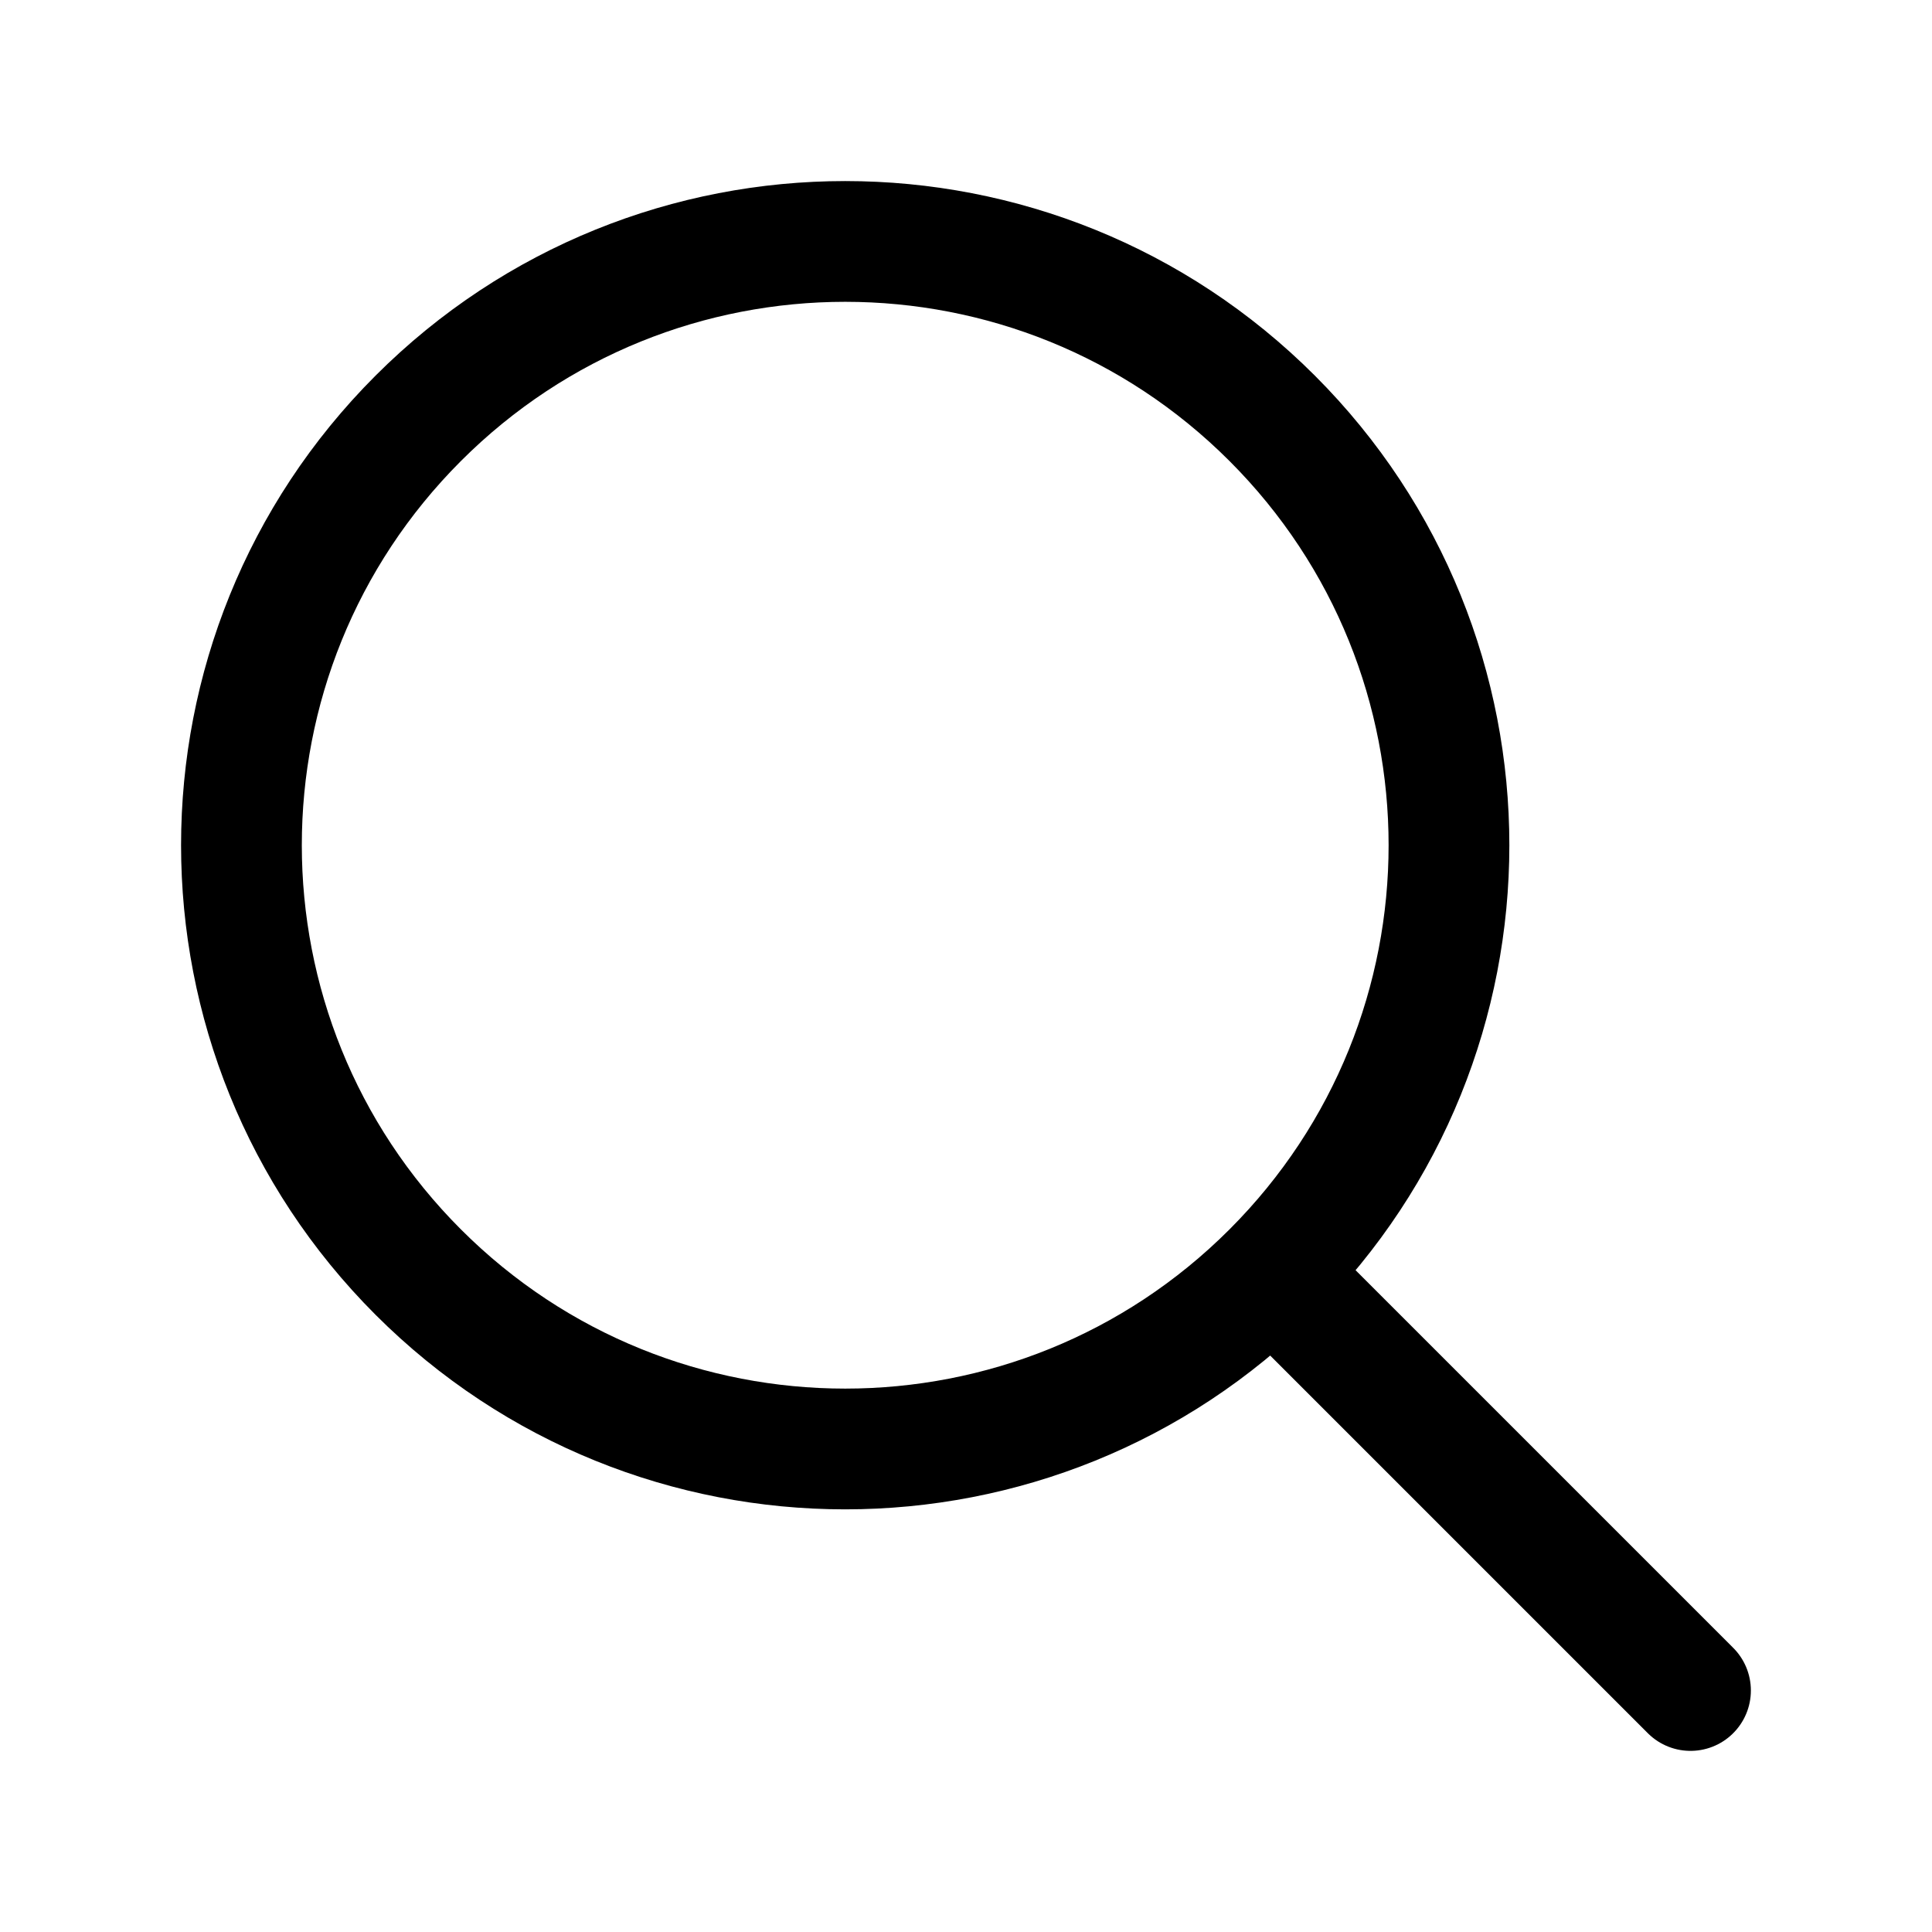
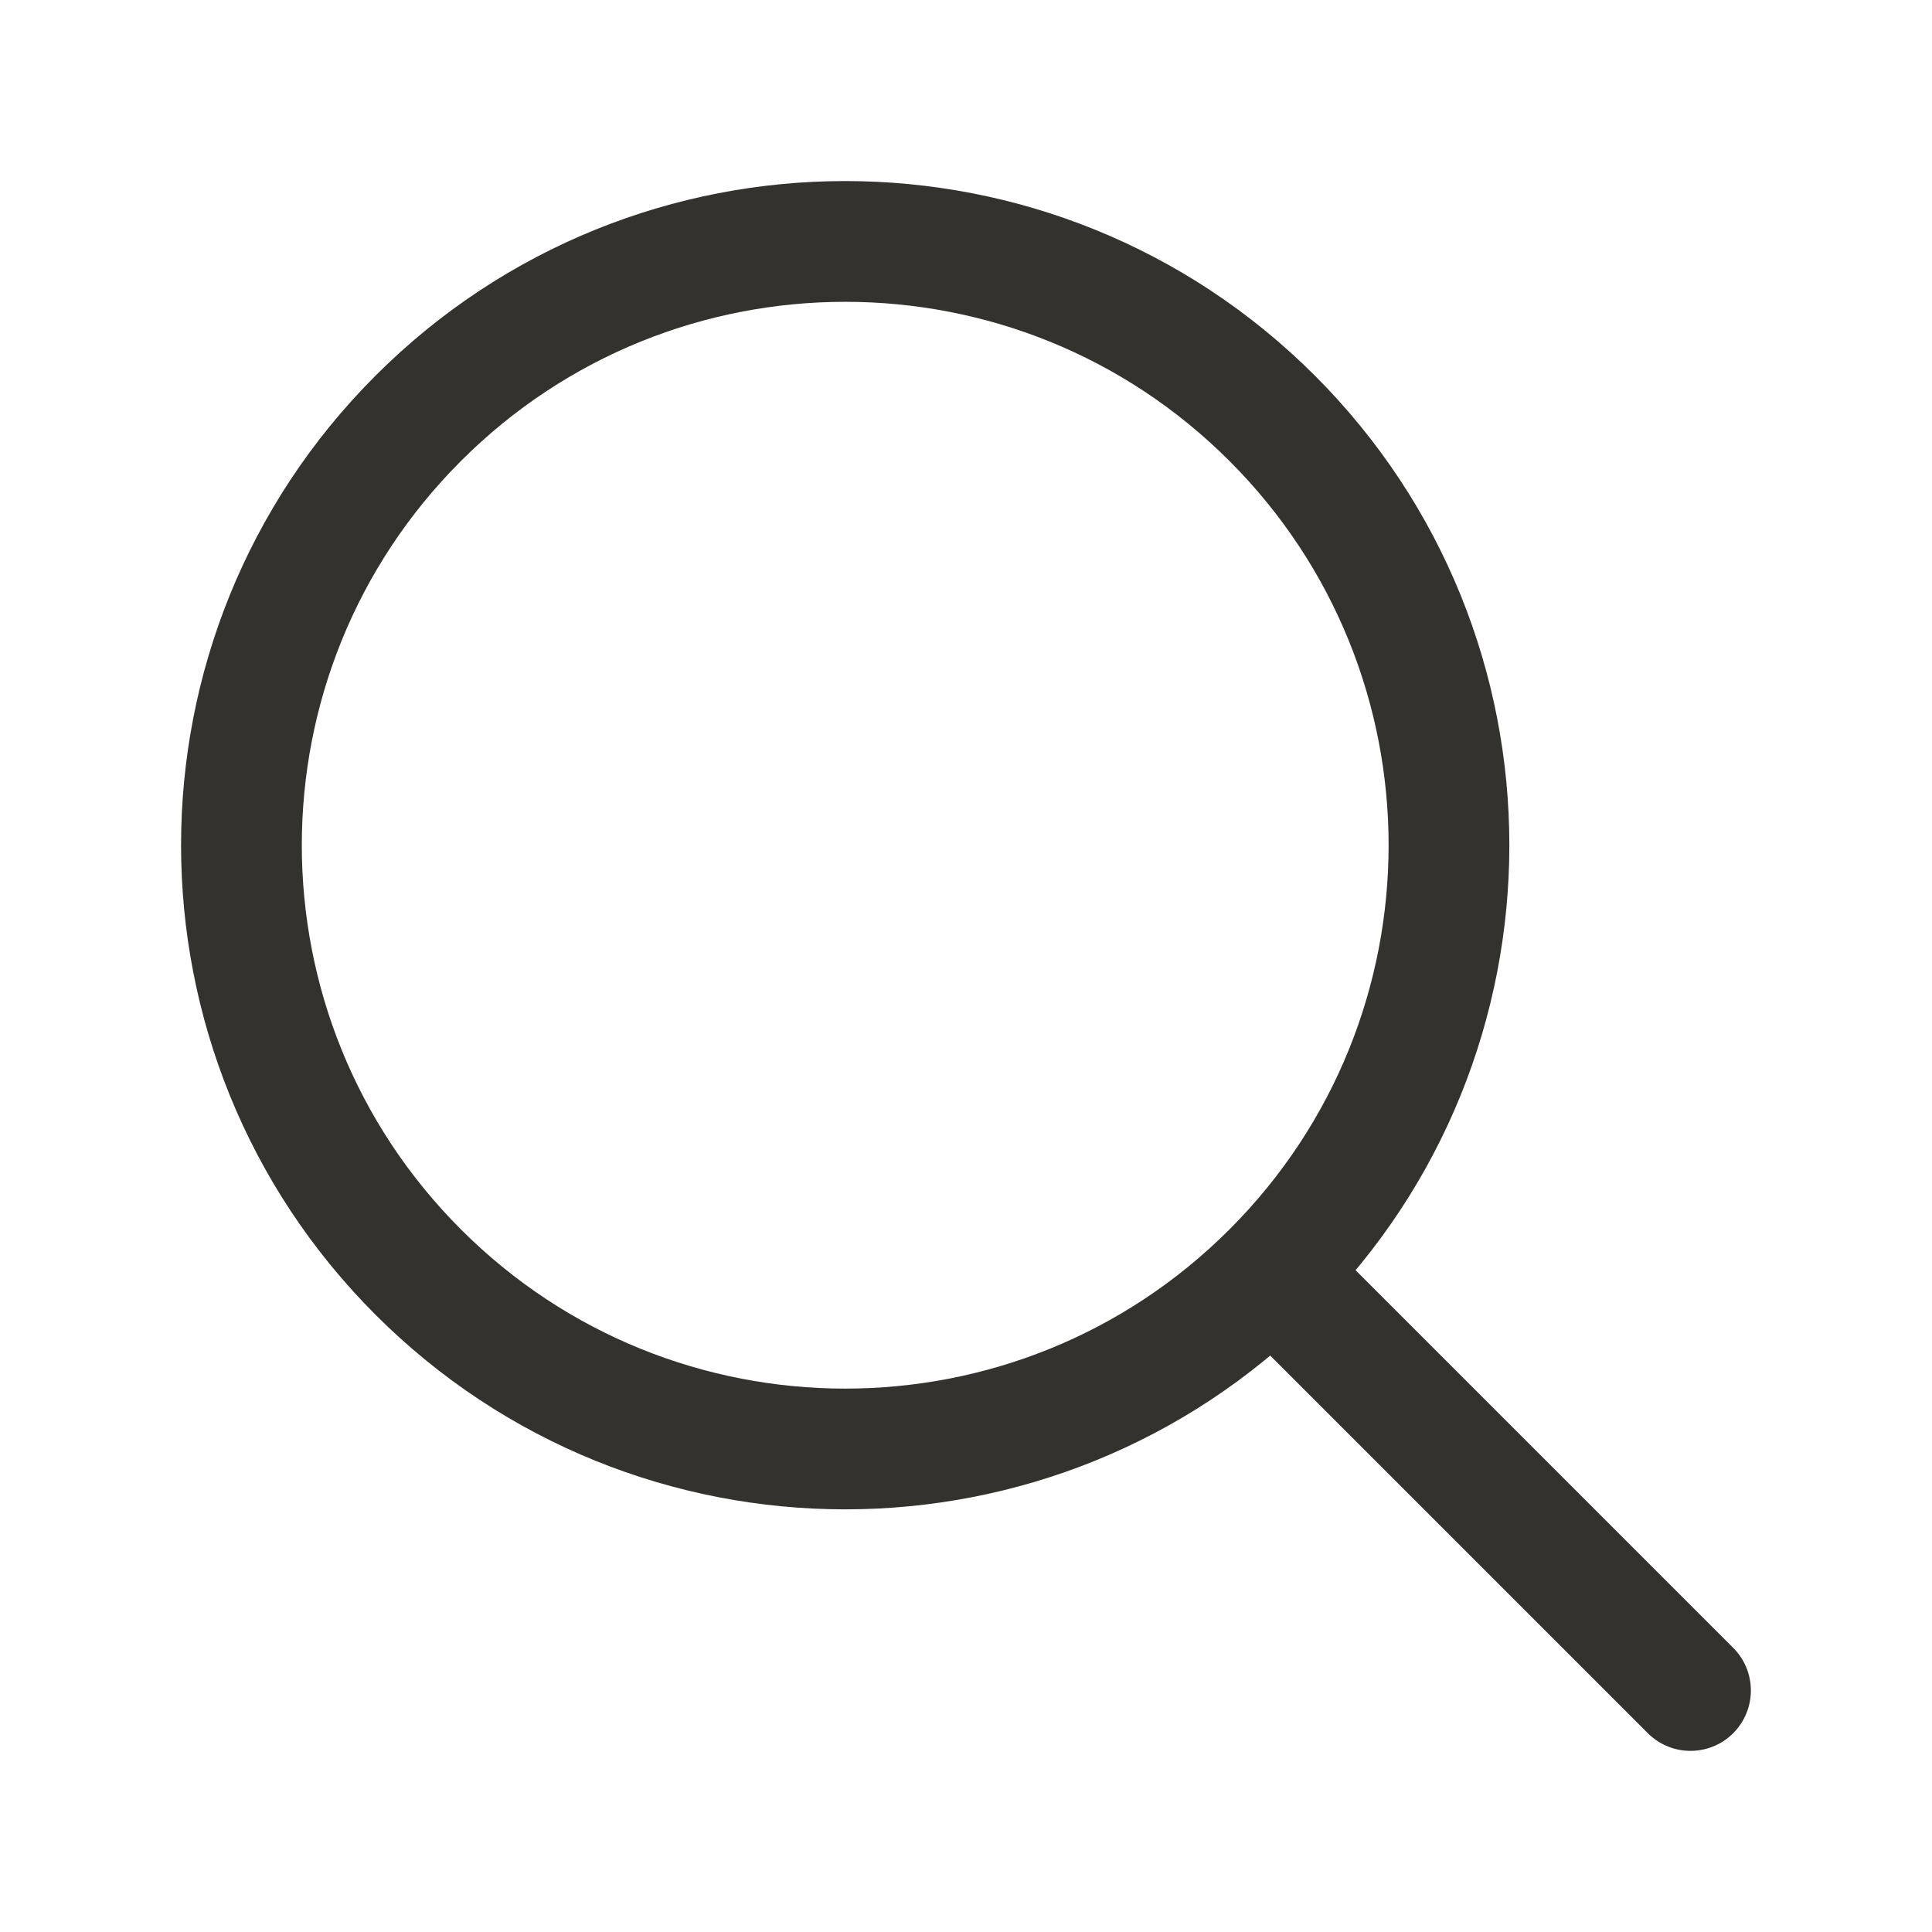
- <svg xmlns="http://www.w3.org/2000/svg" fill="none" viewBox="0 0 24 24" stroke-width="1.5" stroke="currentColor" class="w-6 h-6">
+ <svg xmlns="http://www.w3.org/2000/svg" fill="none" viewBox="0 0 24 24" stroke-width="1.5" stroke="#33322e" class="w-6 h-6">
  <path stroke-linecap="round" stroke-linejoin="round" d="M21 21l-5.197-5.197m0 0A7.5 7.5 0 105.196 5.196a7.5 7.5 0 0010.607 10.607z" />
</svg>
